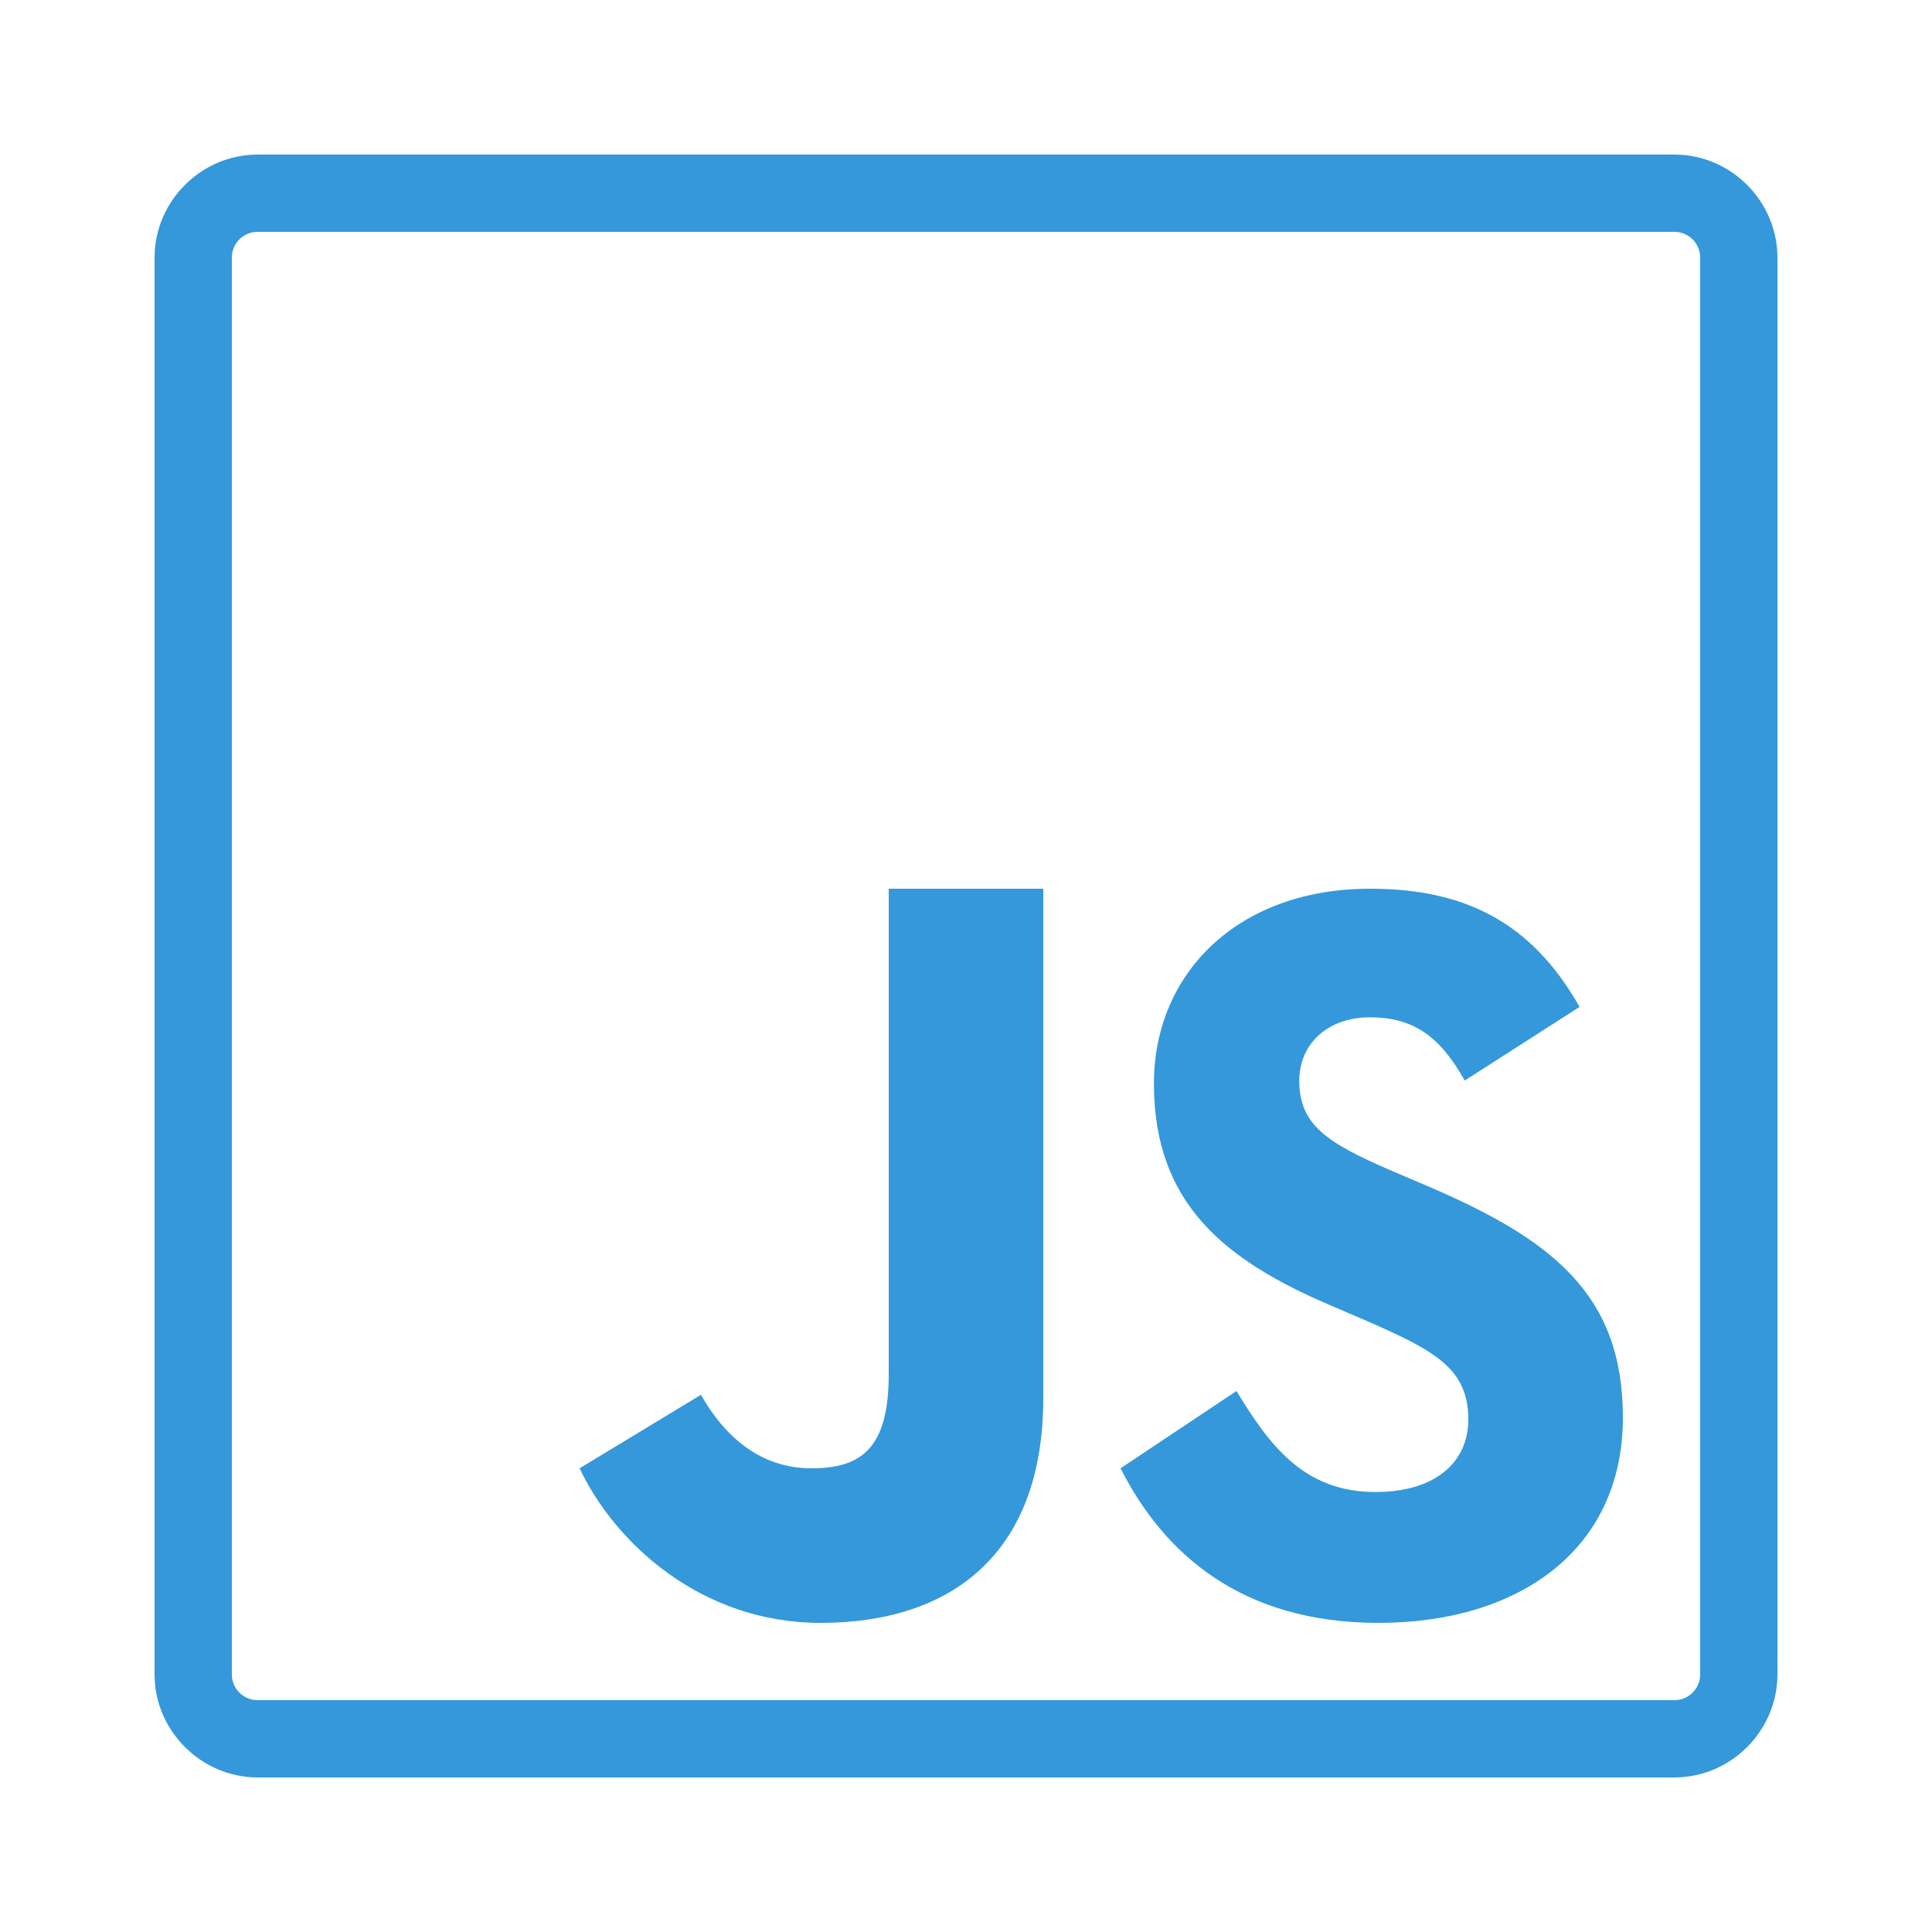
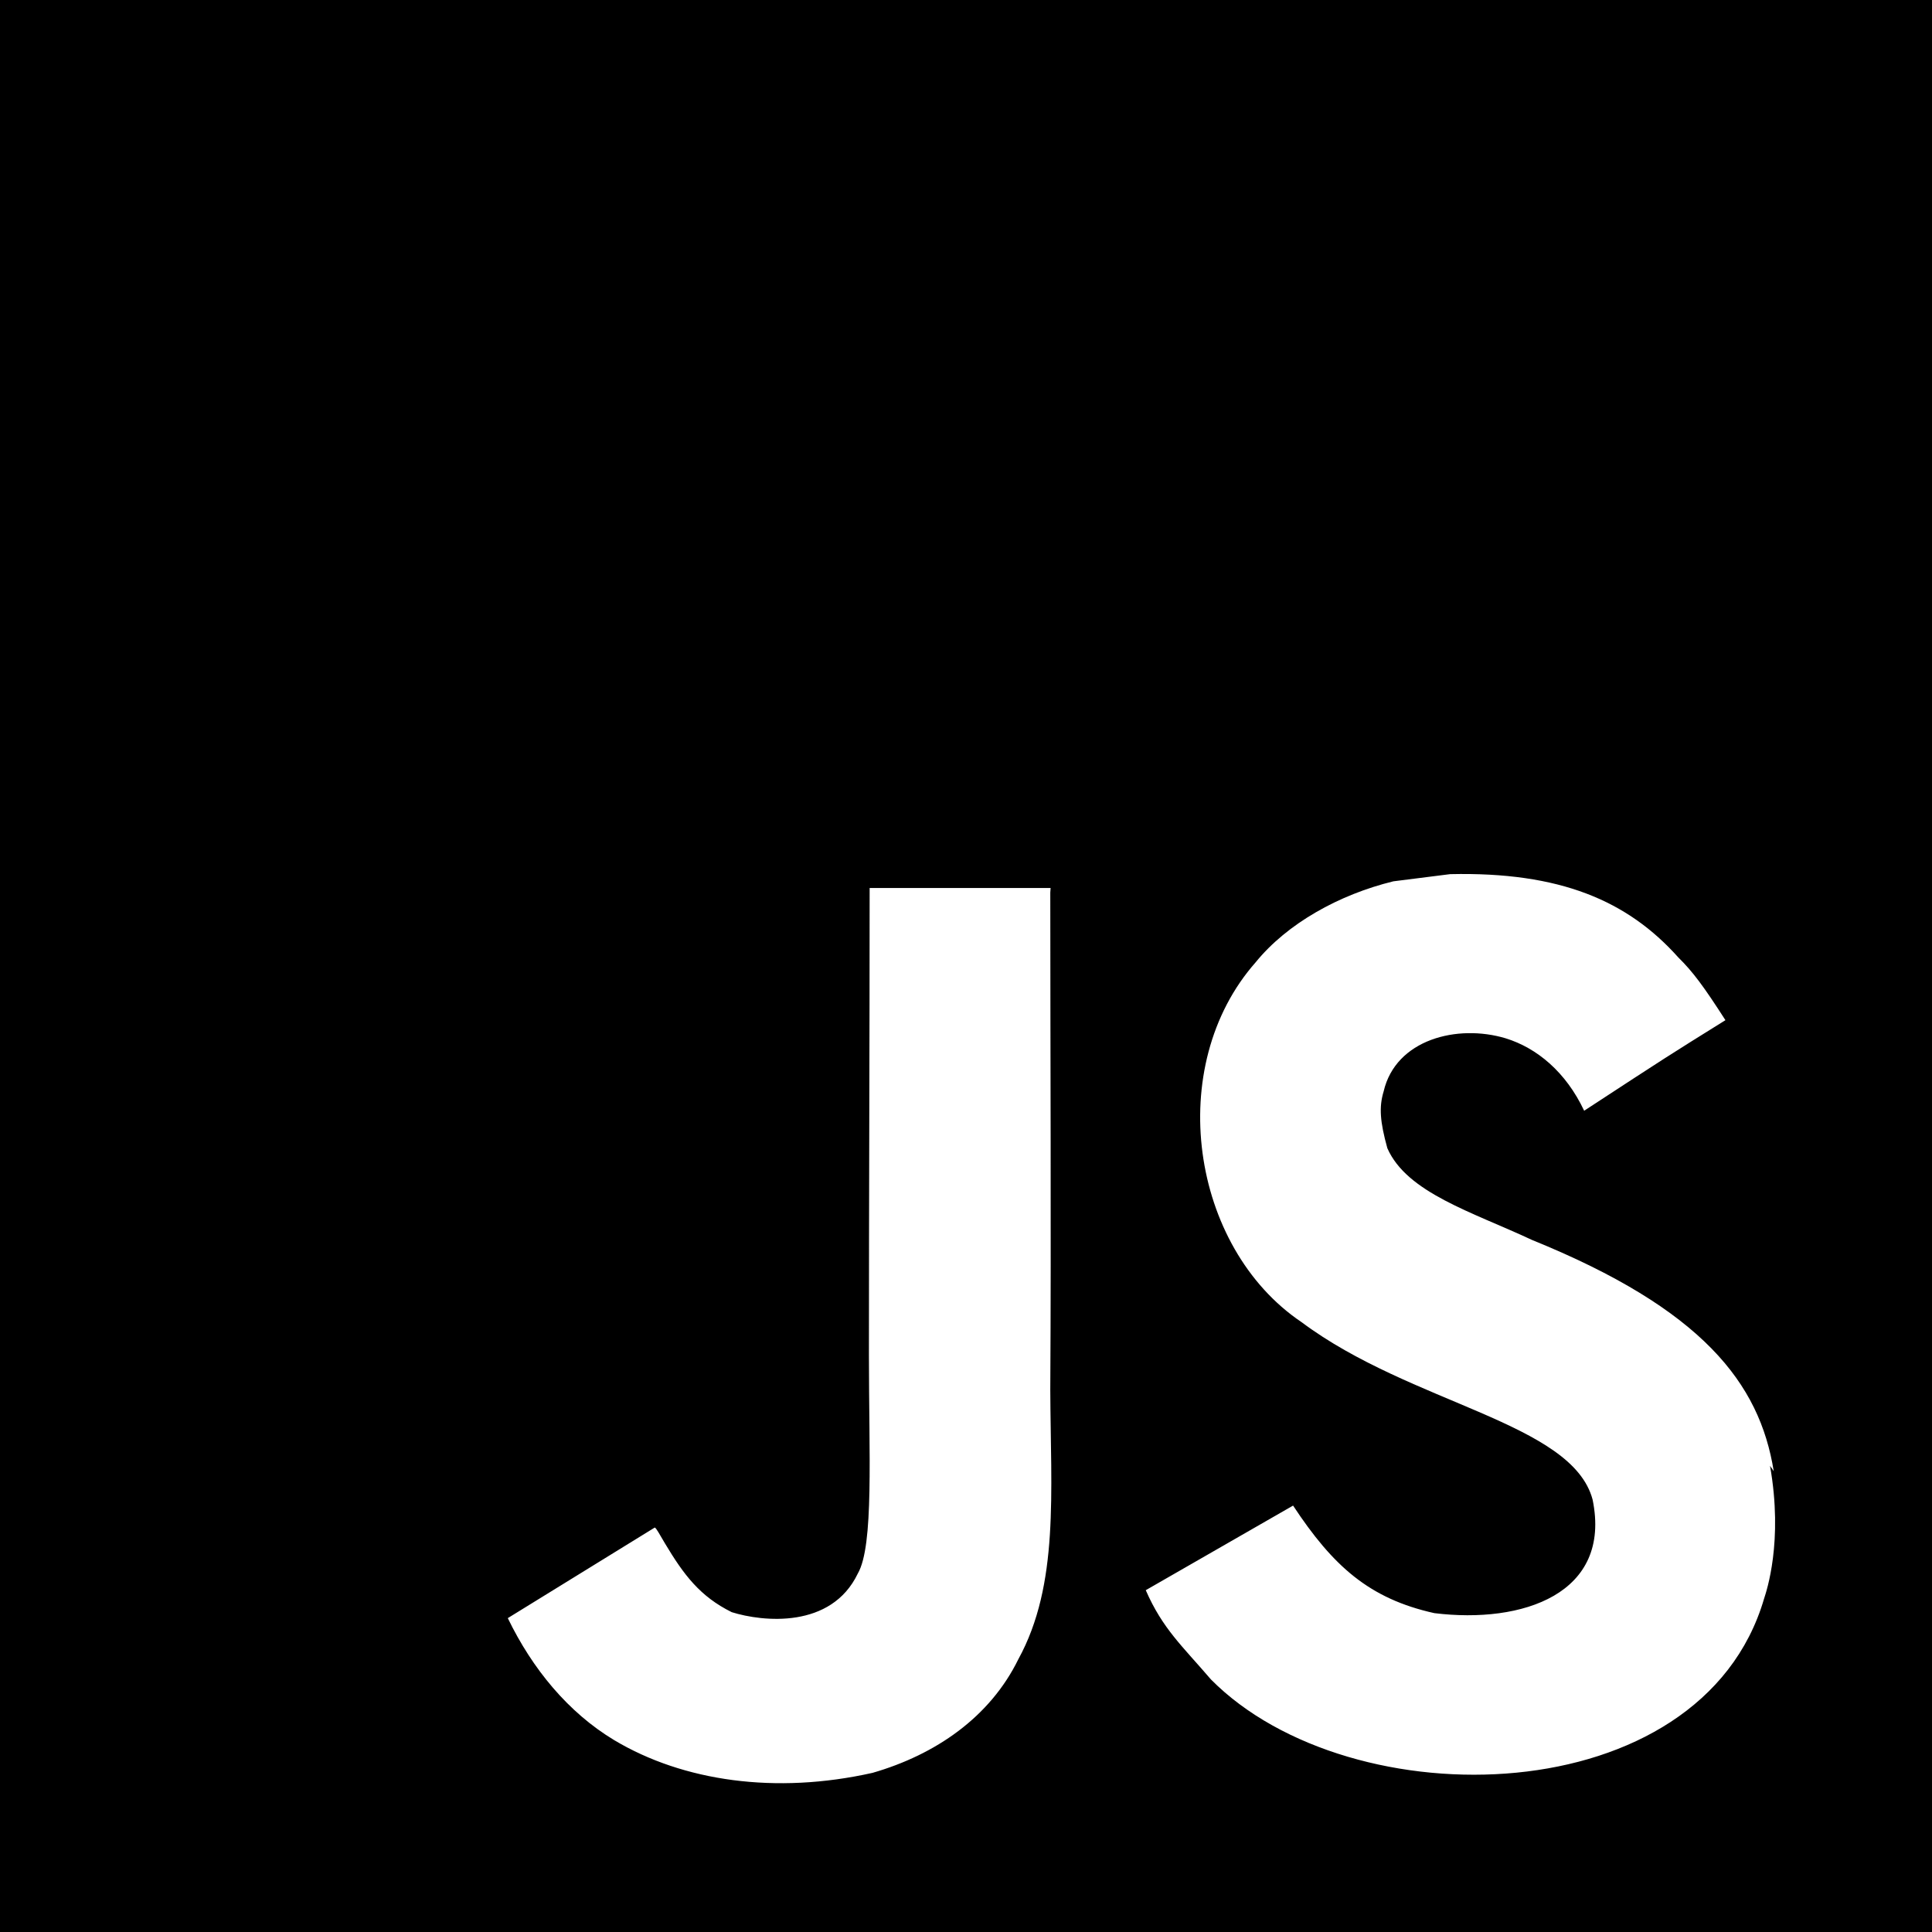
- <svg xmlns="http://www.w3.org/2000/svg" viewBox="0 0 100 100" width="100px" height="100px">
-   <g id="surface22356441">
-     <path style=" stroke:none;fill-rule:nonzero;fill:rgb(20.392%,59.608%,85.882%);fill-opacity:1;" d="M 13.336 8 C 10.414 8 8 10.414 8 13.336 L 8 86.664 C 8 89.586 10.414 92 13.336 92 L 86.664 92 C 89.586 92 92 89.594 92 86.664 L 92 13.336 C 92 10.414 89.594 8 86.664 8 Z M 13.336 12 L 86.664 12 C 87.406 12 88 12.594 88 13.336 L 88 86.664 C 88 87.406 87.406 88 86.664 88 L 13.336 88 C 12.594 88 12 87.406 12 86.664 L 12 13.336 C 12 12.594 12.594 12 13.336 12 Z M 46 46 L 46 71.148 C 46 75.008 44.539 76 42 76 C 39.344 76 37.5 74.344 36.281 72.195 L 30 76 C 31.82 79.852 36.281 84 42.469 84 C 49.312 84 54 80.359 54 72.367 L 54 46 Z M 70.906 46 C 64.094 46 59.727 50.359 59.727 56.086 C 59.727 62.297 63.391 65.234 68.898 67.578 L 70.805 68.398 C 74.281 69.922 76 70.852 76 73.469 C 76 75.648 74.344 77.227 71.18 77.227 C 67.414 77.227 65.633 74.672 64 72 L 58 76 C 60.242 80.43 64.266 84 71.352 84 C 78.602 84 84 80.234 84 73.367 C 84 66.992 80.344 64.156 73.852 61.375 L 71.945 60.562 C 68.672 59.141 67.25 58.219 67.25 55.93 C 67.25 54.078 68.672 52.656 70.906 52.656 C 73.102 52.656 74.508 53.586 75.812 55.93 L 81.758 52.117 C 79.25 47.688 75.758 46 70.906 46 Z M 70.906 46 " />
-   </g>
+ <svg xmlns="http://www.w3.org/2000/svg" role="img" viewBox="0 0 24 24">
+   <path d="M0 0h24v24H0V0zm22.034 18.276c-.175-1.095-.888-2.015-3.003-2.873-.736-.345-1.554-.585-1.797-1.14-.091-.33-.105-.51-.046-.705.15-.646.915-.84 1.515-.66.39.12.75.42.976.9 1.034-.676 1.034-.676 1.755-1.125-.27-.42-.404-.601-.586-.78-.63-.705-1.469-1.065-2.834-1.034l-.705.089c-.676.165-1.32.525-1.71 1.005-1.14 1.291-.811 3.541.569 4.471 1.365 1.02 3.361 1.244 3.616 2.205.24 1.17-.87 1.545-1.966 1.41-.811-.18-1.26-.586-1.755-1.336l-1.83 1.051c.21.48.45.689.81 1.109 1.74 1.756 6.09 1.666 6.871-1.004.029-.09.24-.705.074-1.65l.046.067zm-8.983-7.245h-2.248c0 1.938-.009 3.864-.009 5.805 0 1.232.063 2.363-.138 2.711-.33.689-1.18.601-1.566.48-.396-.196-.597-.466-.83-.855-.063-.105-.11-.196-.127-.196l-1.825 1.125c.305.63.75 1.172 1.324 1.517.855.51 2.004.675 3.207.405.783-.226 1.458-.691 1.811-1.411.51-.93.402-2.07.397-3.346.012-2.054 0-4.109 0-6.179l.004-.056z" />
</svg>
